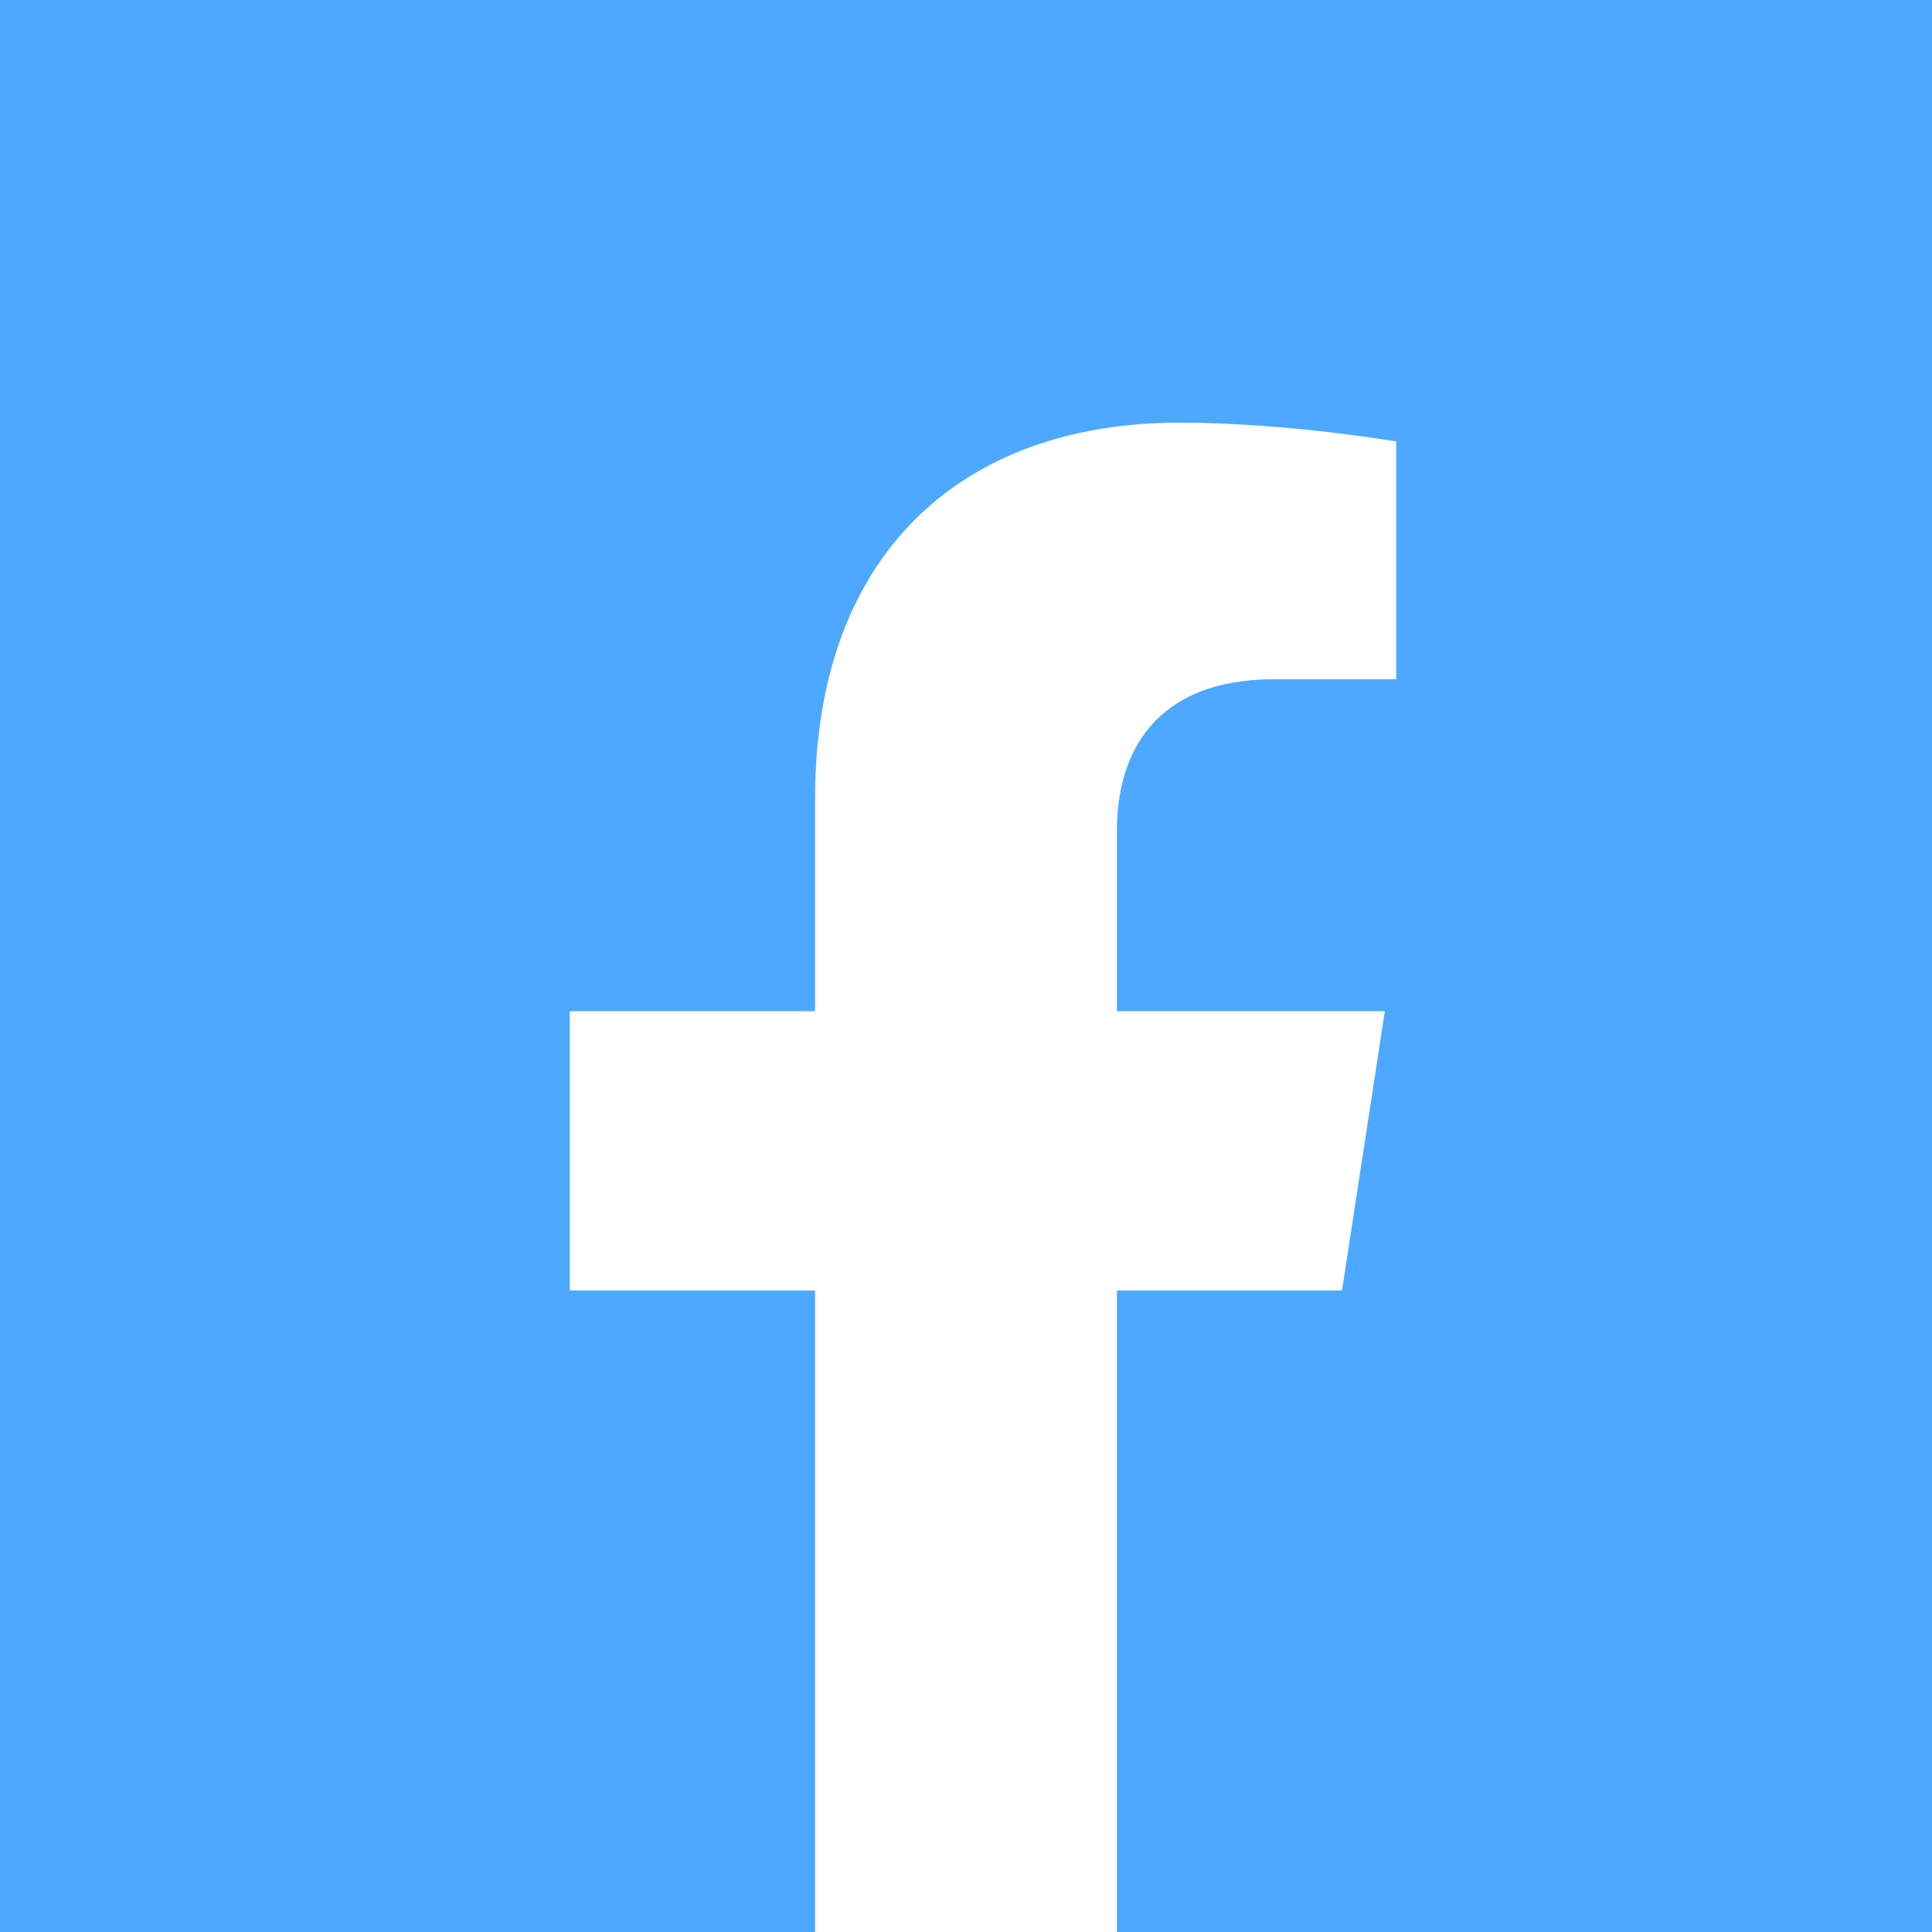
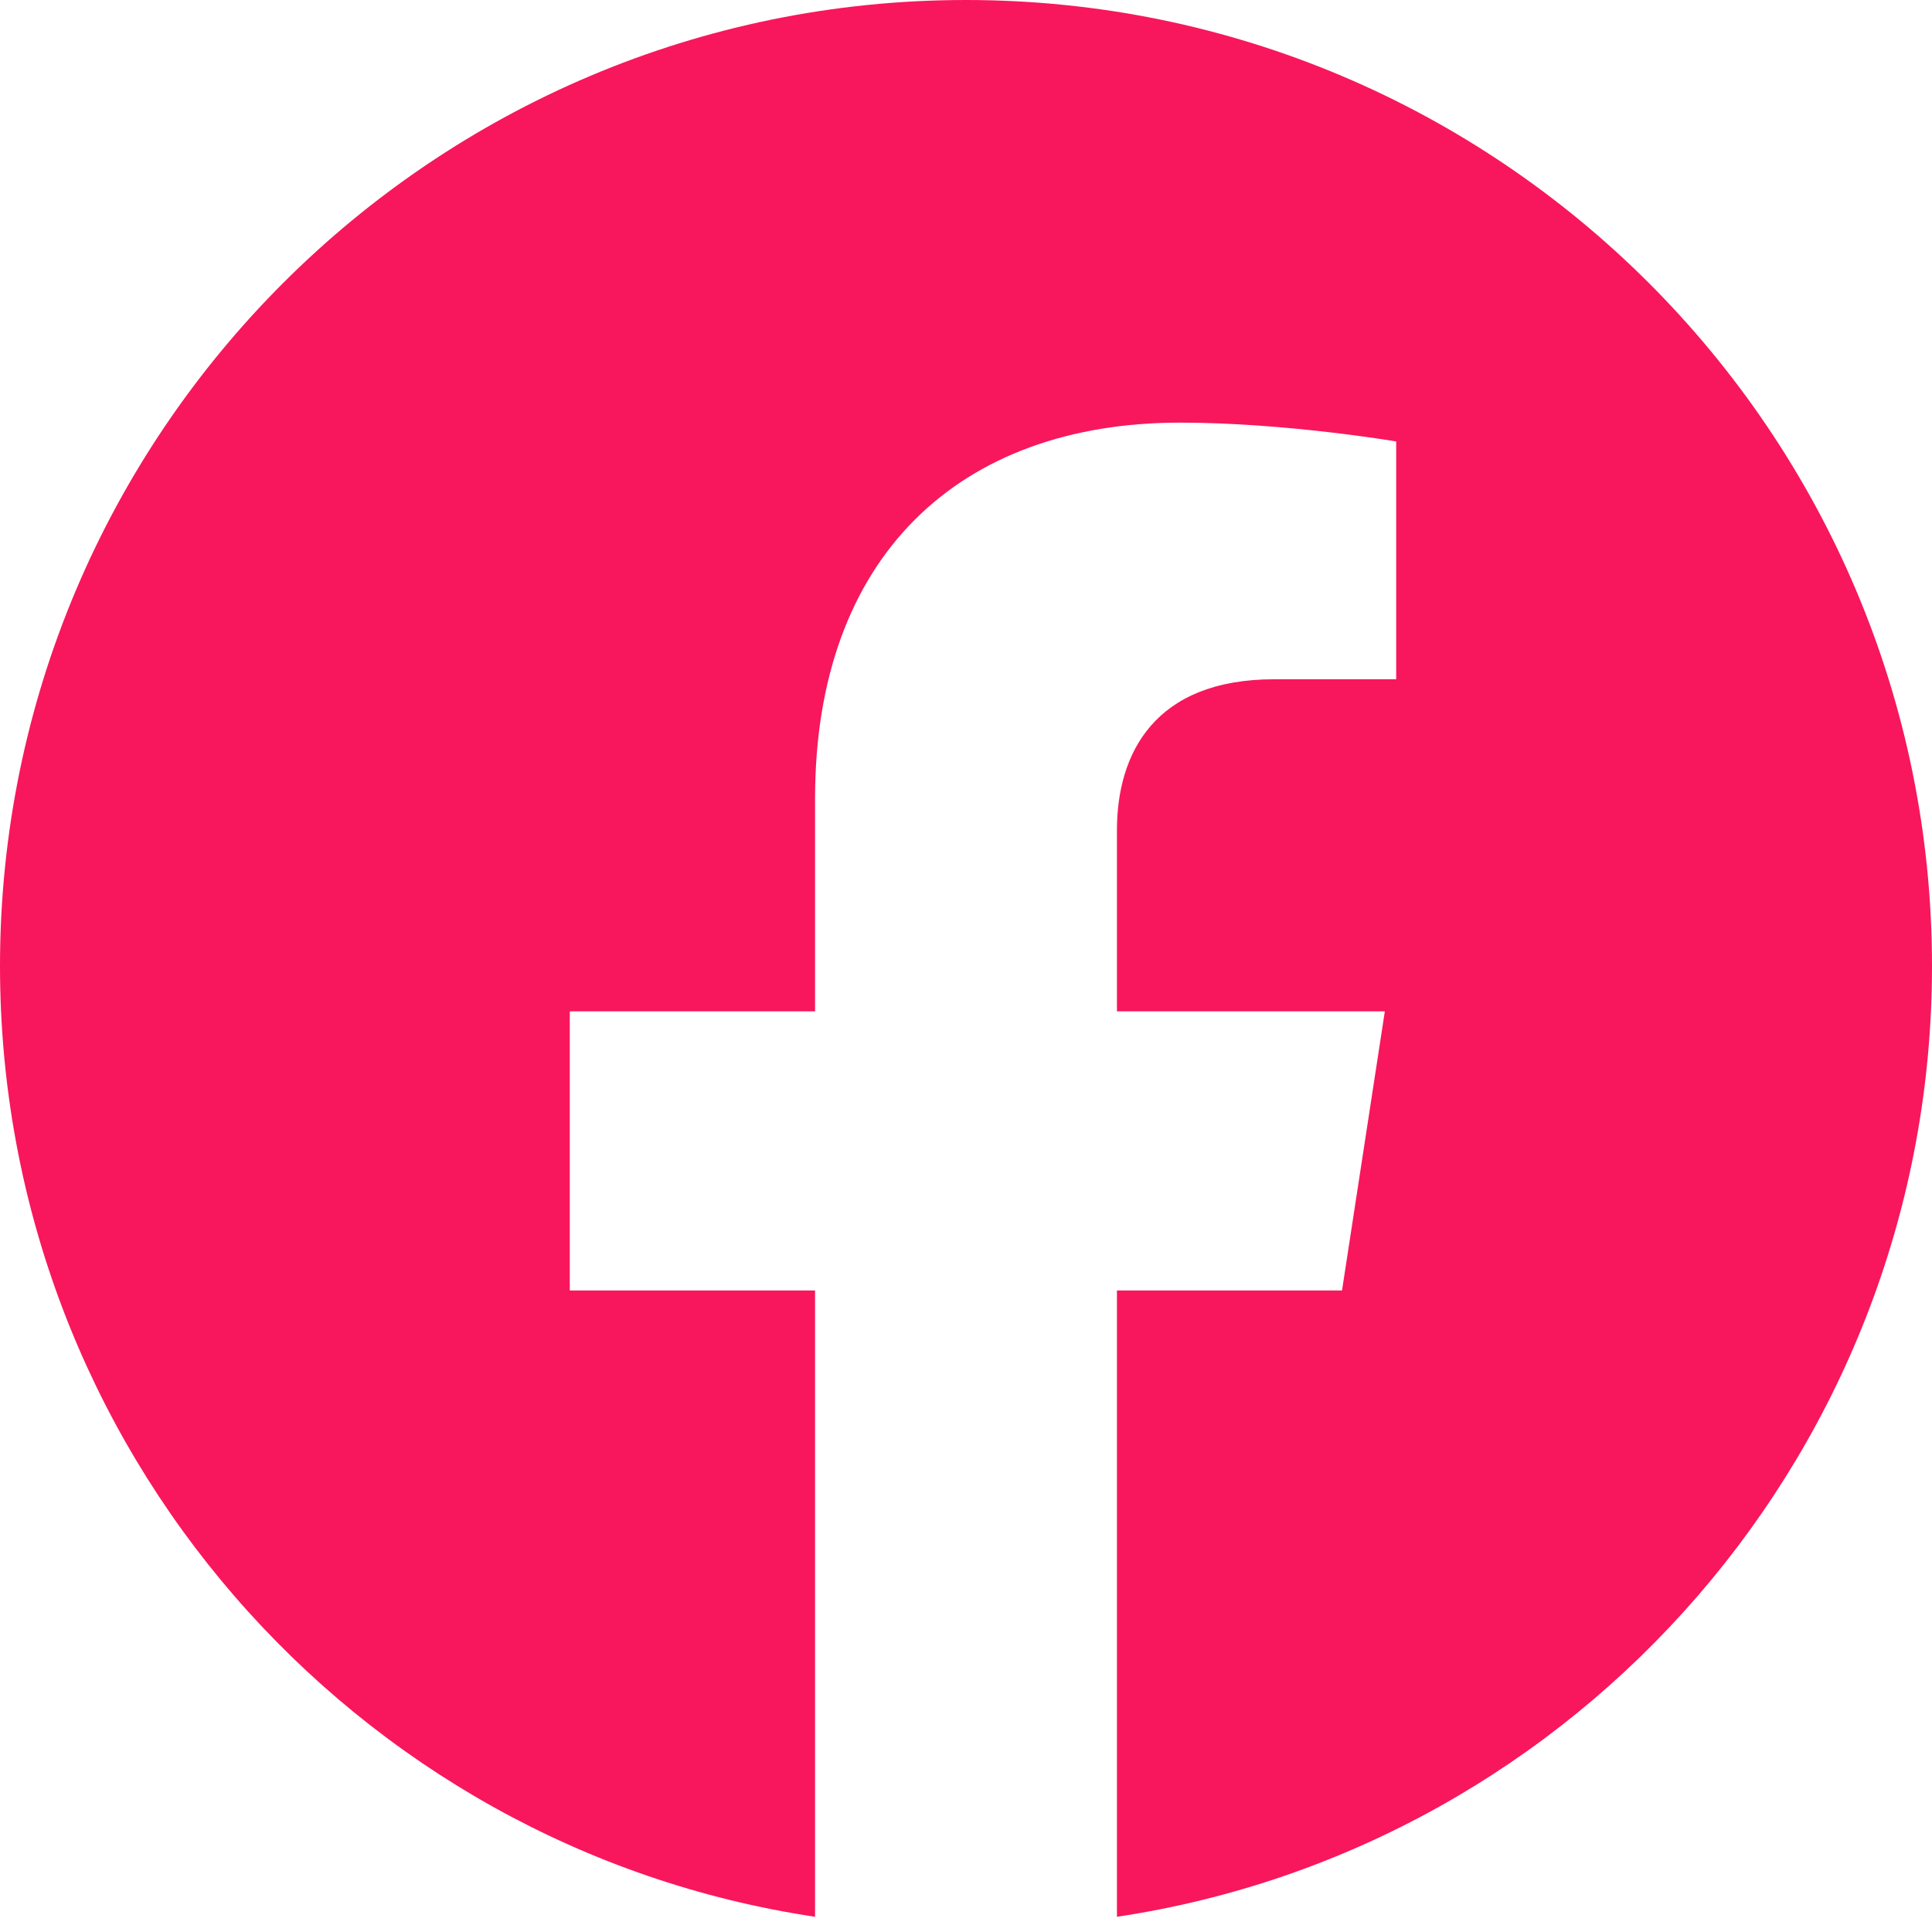
- <svg xmlns="http://www.w3.org/2000/svg" width="24" height="24" viewBox="0 0 24 24" fill="none">
-   <path d="M24 0H0V24H10.125V16.031H7.078V12.562H10.125V9.919C10.125 6.912 11.916 5.25 14.658 5.25C15.97 5.25 17.344 5.484 17.344 5.484V8.438H15.83C14.339 8.438 13.875 9.363 13.875 10.312V12.562H17.203L16.671 16.031H13.875V24H24V0Z" fill="#4DA8FF" />
+ <svg xmlns="http://www.w3.org/2000/svg" width="100%" height="100%" viewBox="0 0 24 24" version="1.1" xml:space="preserve" style="fill-rule:evenodd;clip-rule:evenodd;stroke-linejoin:round;stroke-miterlimit:2;">
+   <path d="M10.125,23.811C4.388,22.95 0,17.983 0,12C0,5.377 5.377,0 12,0C18.623,0 24,5.377 24,12C24,17.983 19.612,22.95 13.875,23.811L13.875,16.031L16.671,16.031L17.203,12.563L13.875,12.563L13.875,10.313C13.875,9.363 14.339,8.438 15.83,8.438L17.344,8.438L17.344,5.484C17.344,5.484 15.97,5.25 14.658,5.25C11.916,5.25 10.125,6.912 10.125,9.919L10.125,12.563L7.078,12.563L7.078,16.031L10.125,16.031L10.125,23.811Z" style="fill:rgb(248,23,92);" />
</svg>
